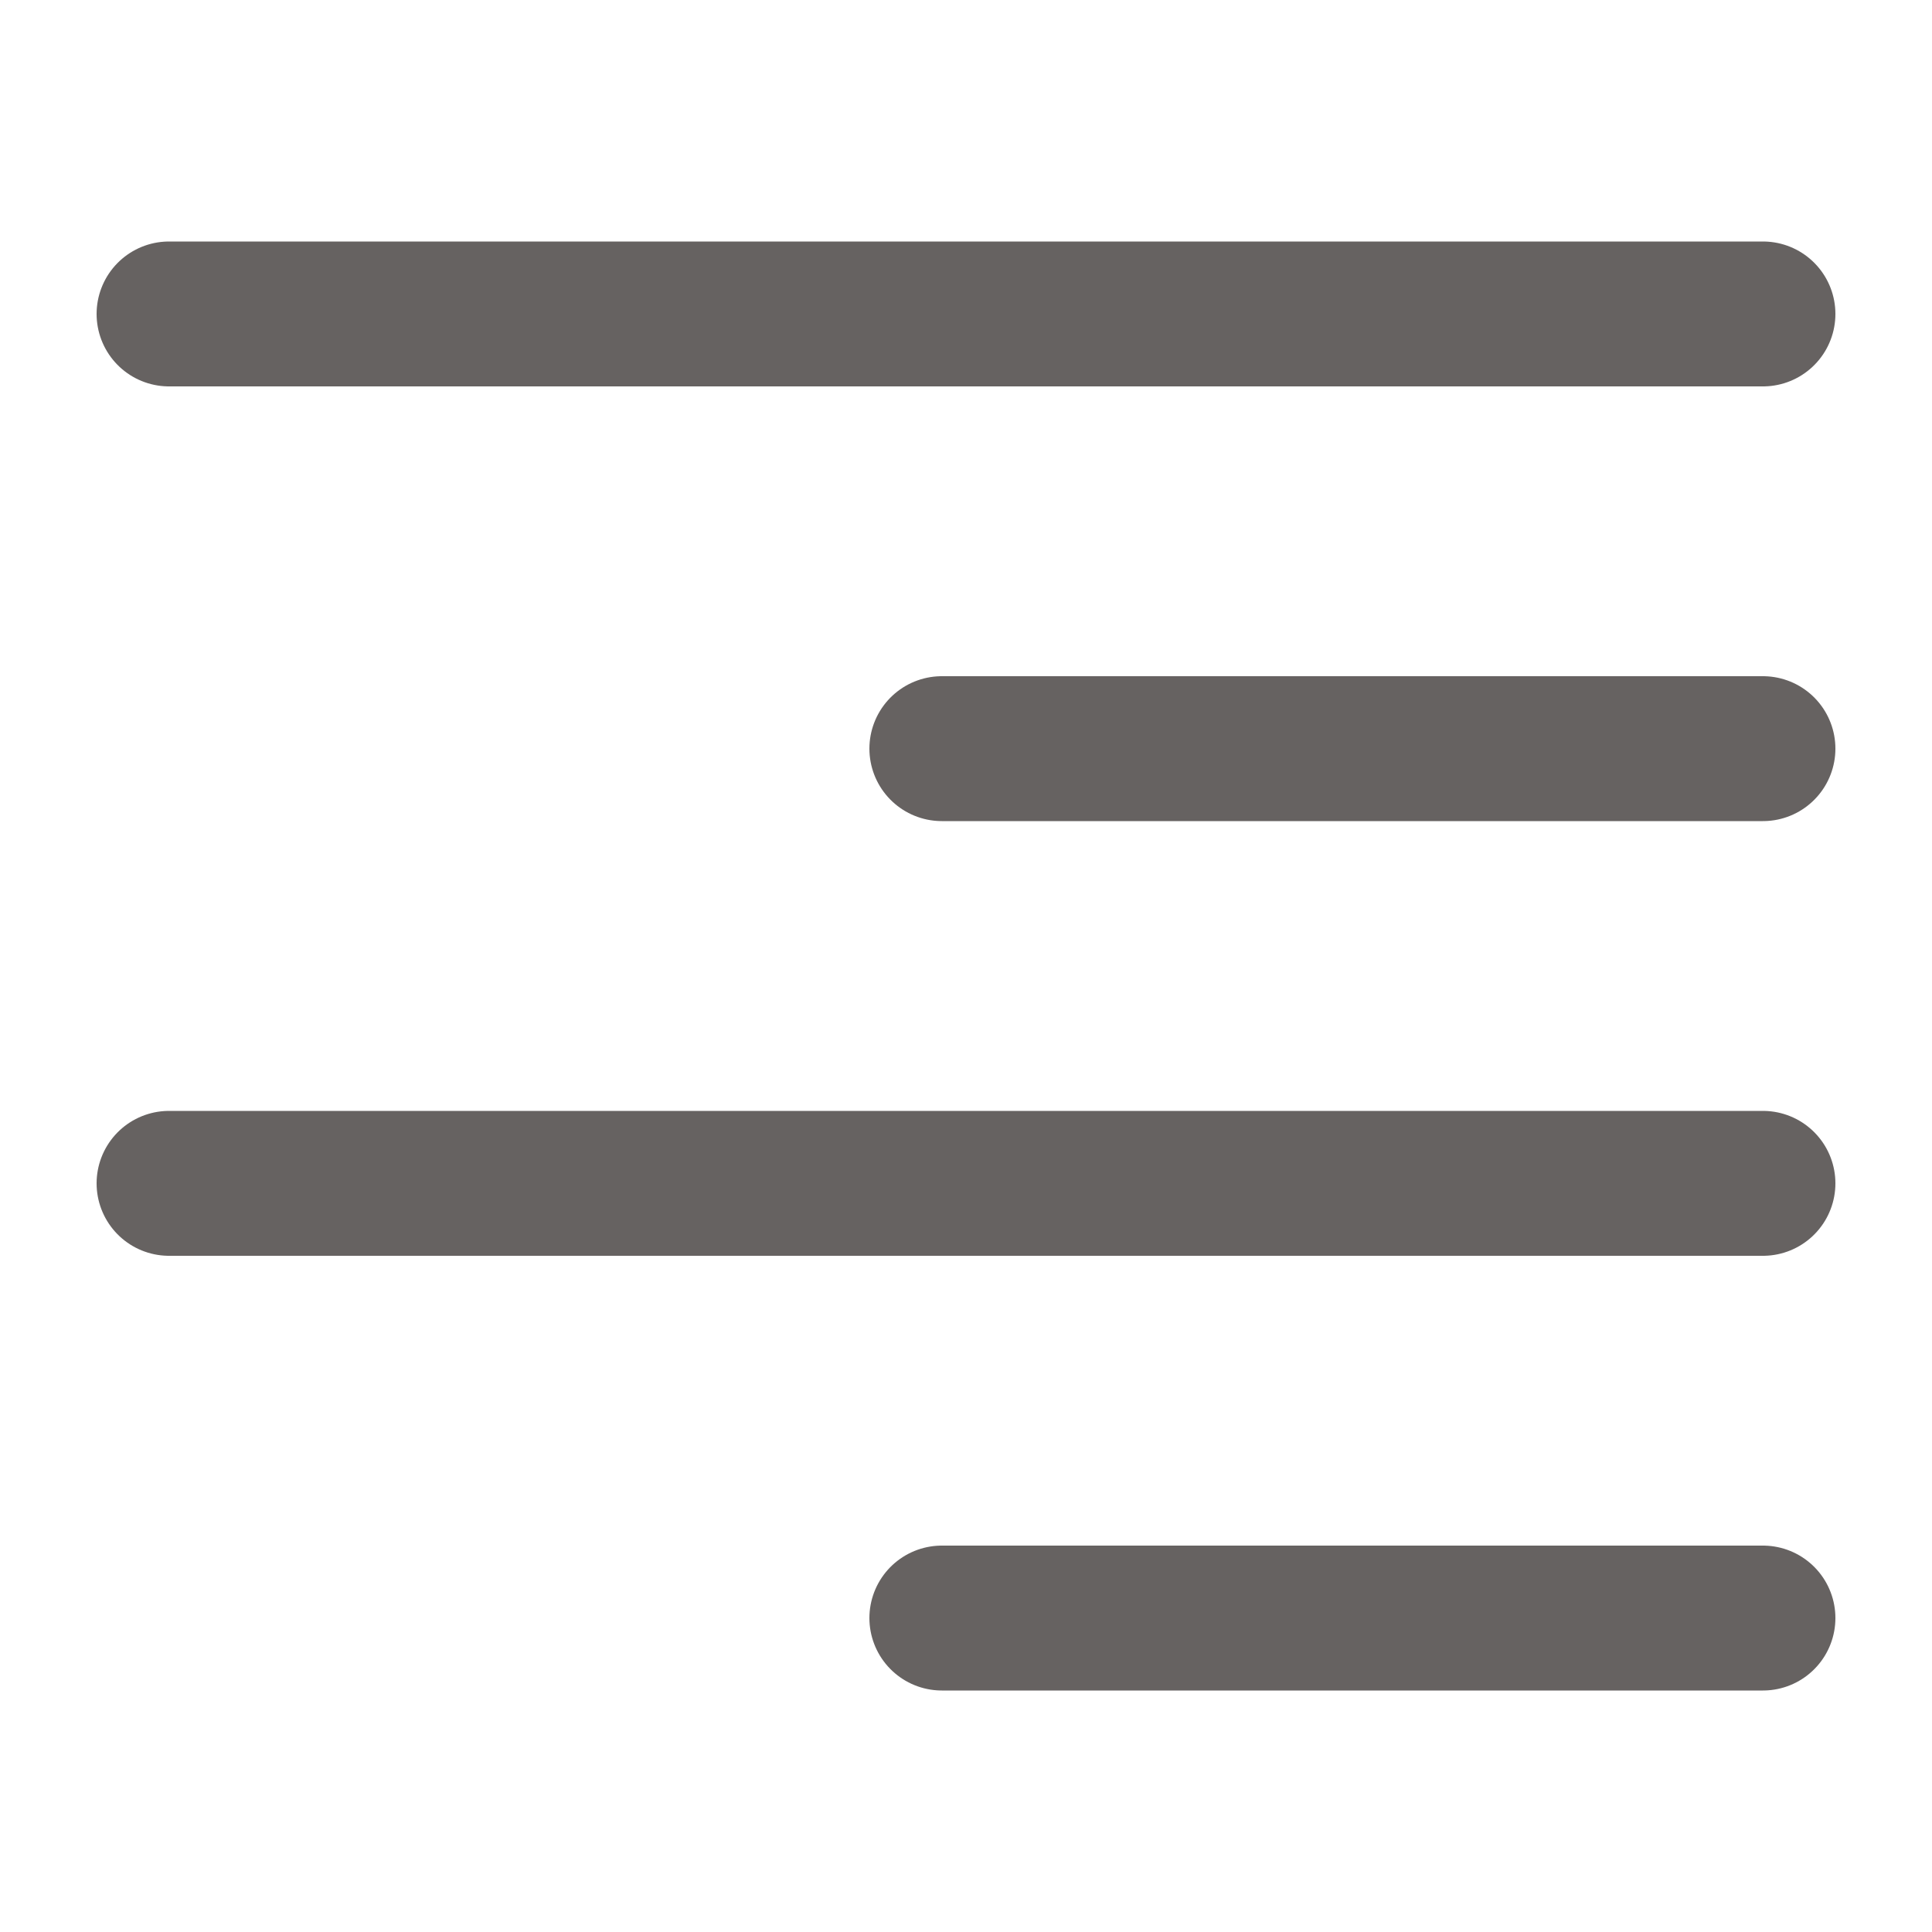
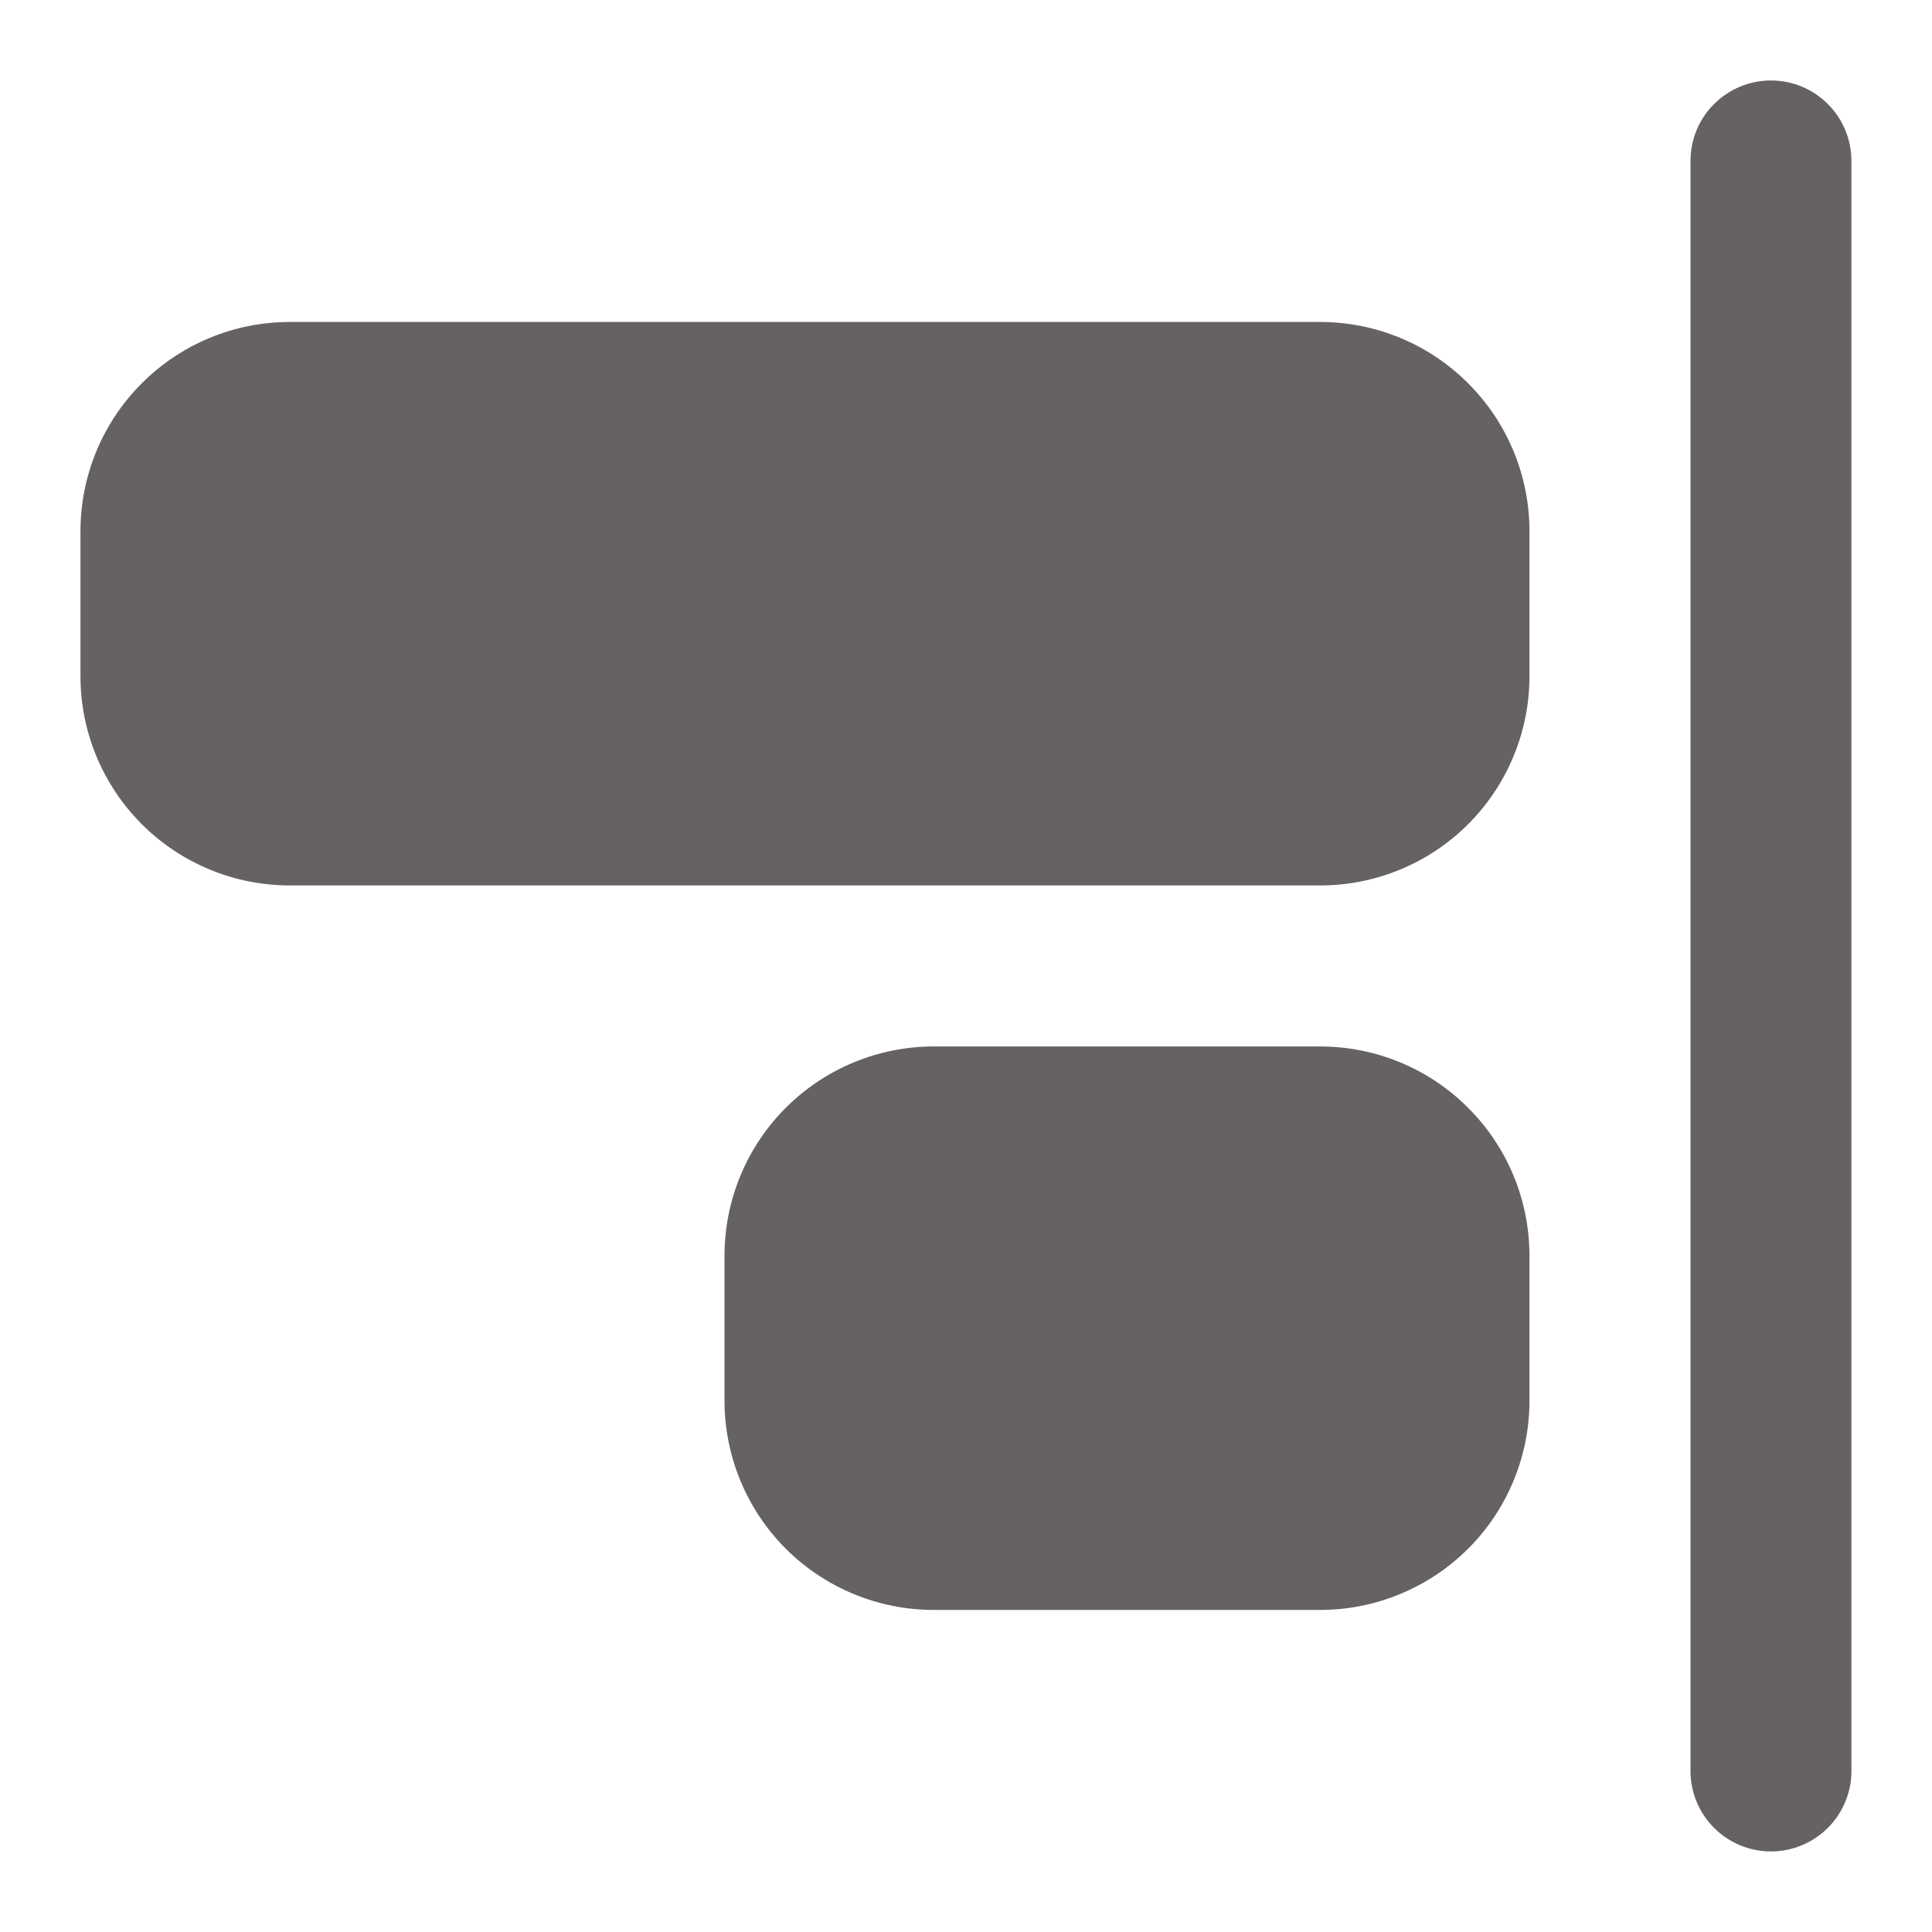
- <svg xmlns="http://www.w3.org/2000/svg" width="24" height="24" viewBox="0 0 24 24" fill="none">
-   <path d="M2.1 3.9H21.9M11.7 9.3H21.9M2.1 14.7H21.9M11.7 20.1H21.9" stroke="#666261" stroke-width="1.8" stroke-linecap="round" stroke-linejoin="round" />
+ <svg xmlns="http://www.w3.org/2000/svg" width="20" height="20" viewBox="20 6 20 20" fill="none">
+   <path d="M39.166 7.666C39.166 7.445 39.078 7.233 38.922 7.077C38.766 6.921 38.554 6.833 38.333 6.833C38.112 6.833 37.9 6.921 37.744 7.077C37.587 7.233 37.5 7.445 37.5 7.666V24.333C37.5 24.554 37.587 24.766 37.744 24.922C37.9 25.078 38.112 25.166 38.333 25.166C38.554 25.166 38.766 25.078 38.922 24.922C39.078 24.766 39.166 24.554 39.166 24.333V7.666ZM20.833 11.5C20.833 10.925 21.061 10.374 21.468 9.968C21.874 9.561 22.425 9.333 23 9.333H33.666C34.241 9.333 34.792 9.561 35.198 9.968C35.605 10.374 35.833 10.925 35.833 11.5V13C35.833 13.574 35.605 14.125 35.198 14.532C34.792 14.938 34.241 15.166 33.666 15.166H23C22.425 15.166 21.874 14.938 21.468 14.532C21.061 14.125 20.833 13.574 20.833 13V11.5ZM27.5 19C27.5 18.425 27.728 17.874 28.134 17.468C28.541 17.061 29.092 16.833 29.666 16.833H33.666C34.241 16.833 34.792 17.061 35.198 17.468C35.605 17.874 35.833 18.425 35.833 19V20.5C35.833 20.784 35.777 21.066 35.668 21.329C35.559 21.592 35.4 21.831 35.198 22.032C34.997 22.233 34.758 22.392 34.495 22.501C34.233 22.61 33.951 22.666 33.666 22.666H29.666C29.092 22.666 28.541 22.438 28.134 22.032C27.728 21.625 27.5 21.074 27.5 20.5V19Z" fill="#666261" />
</svg>
